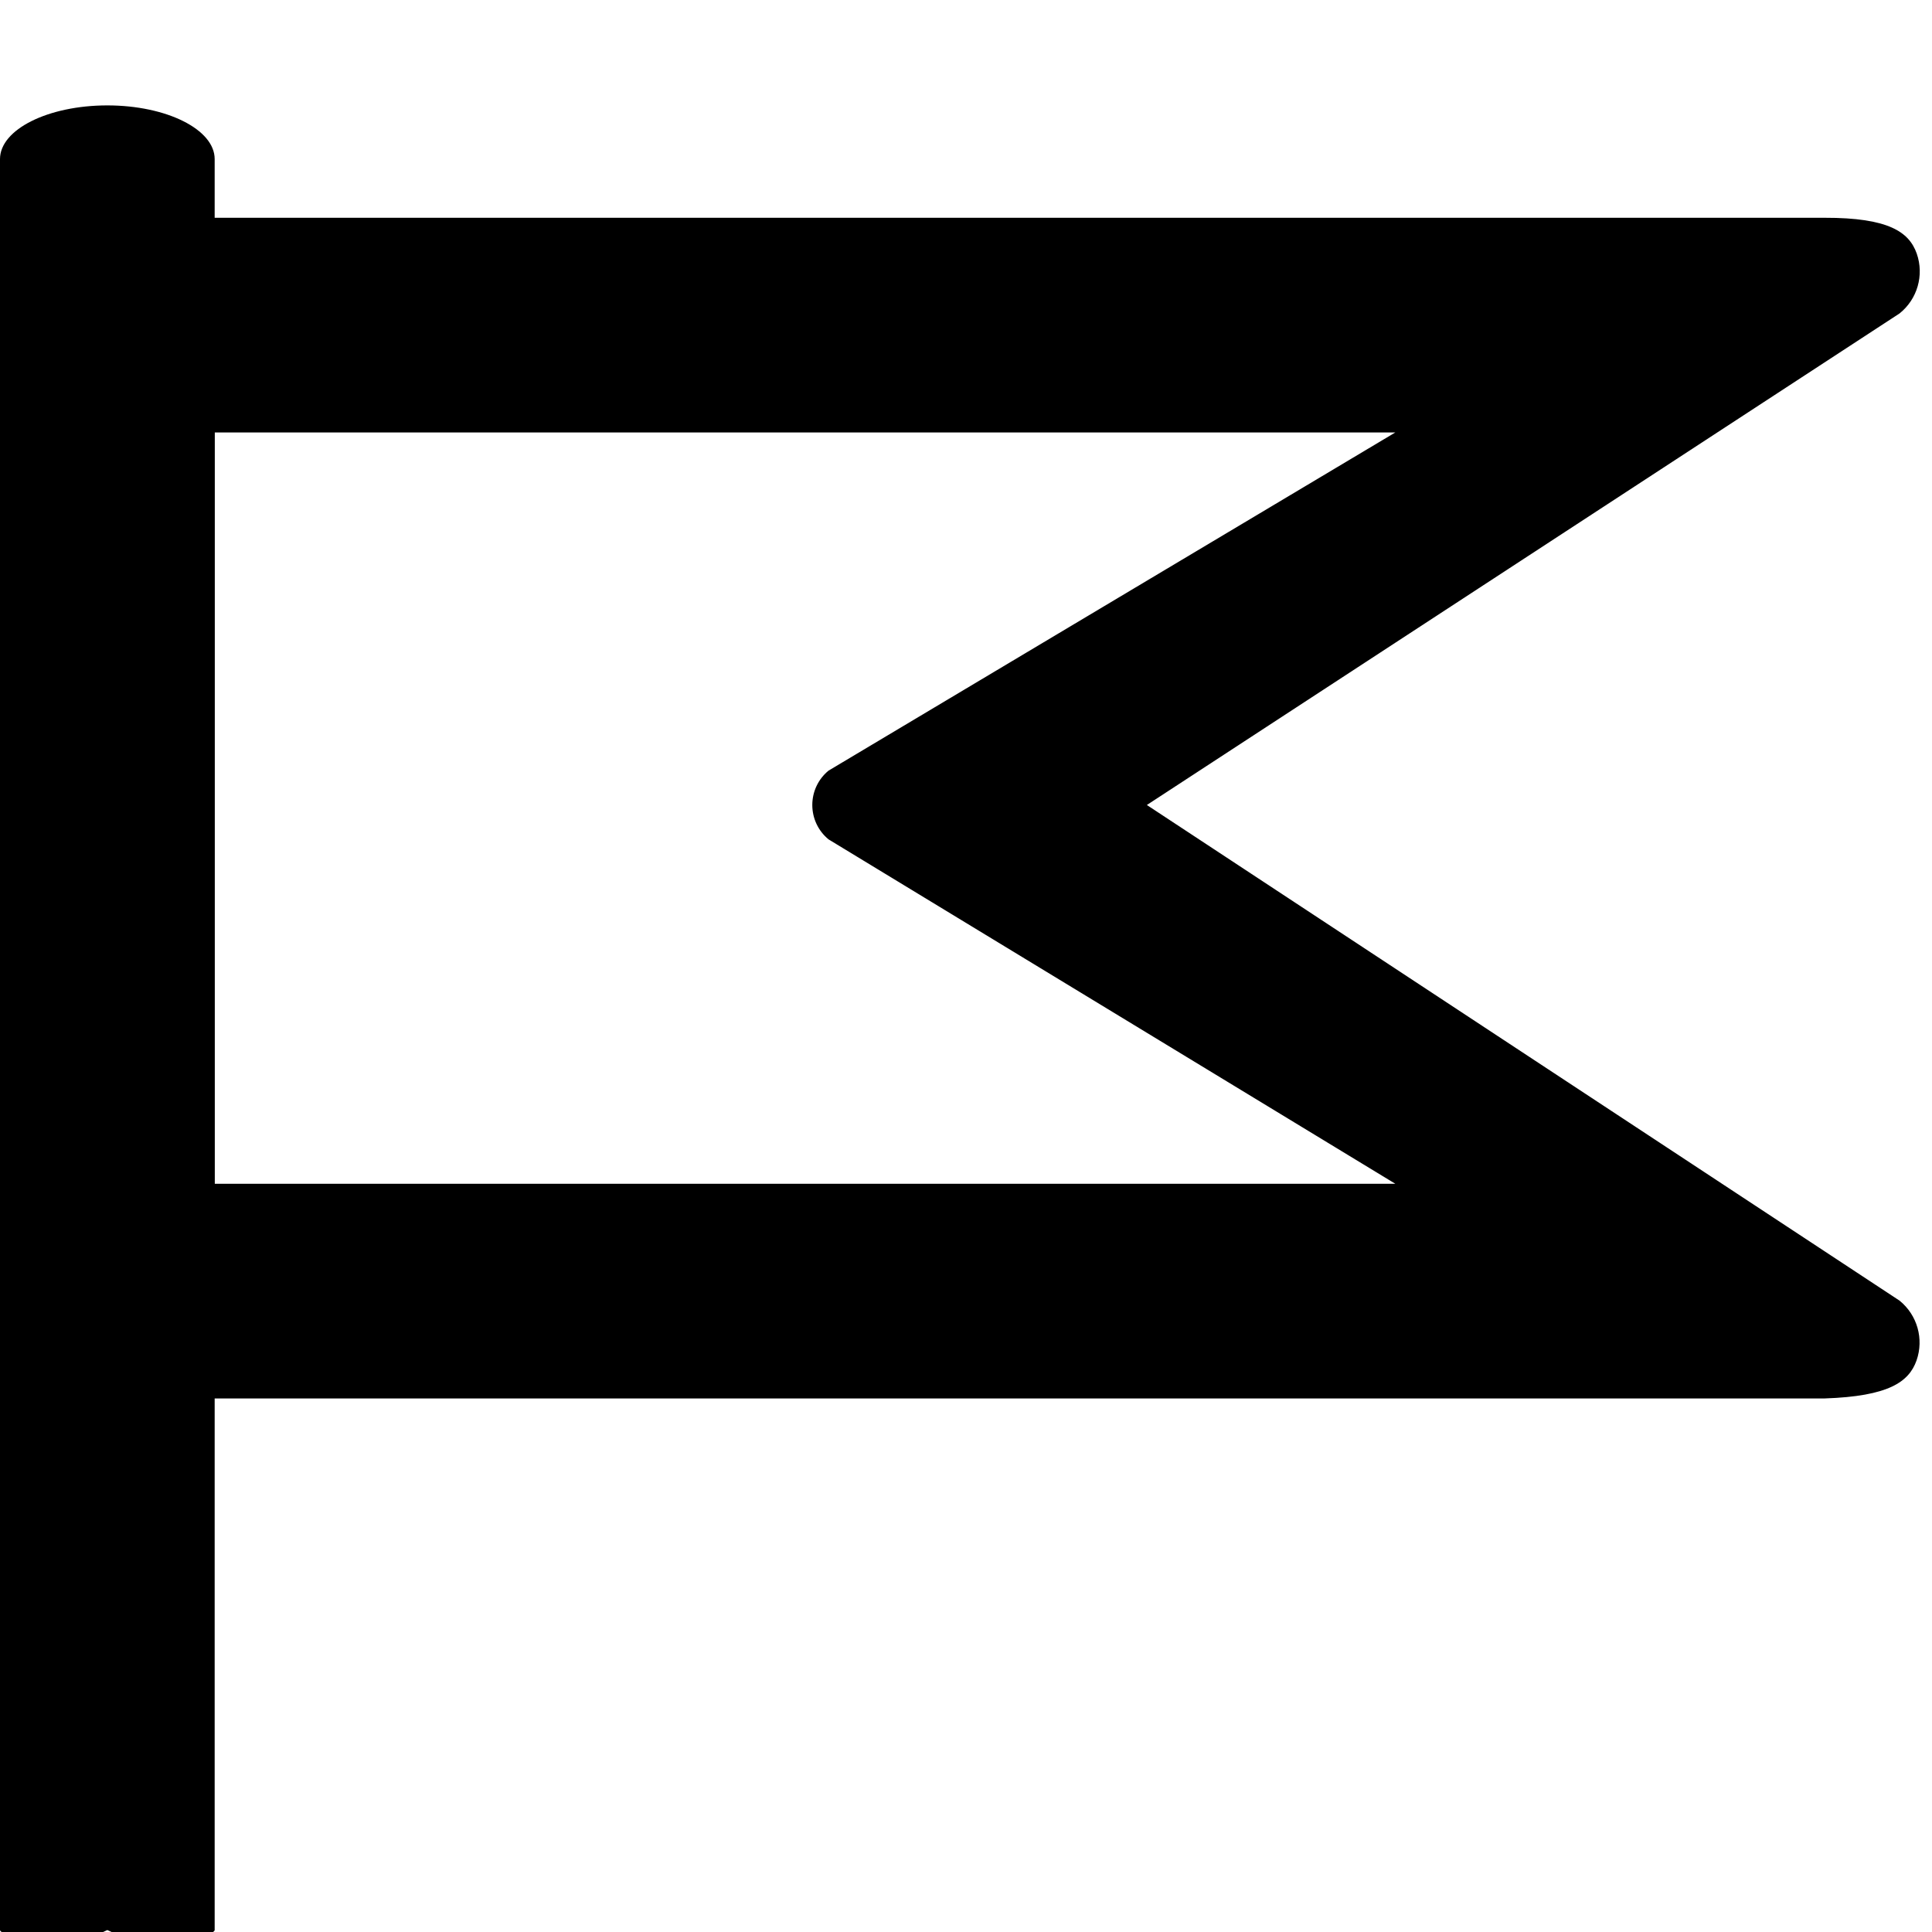
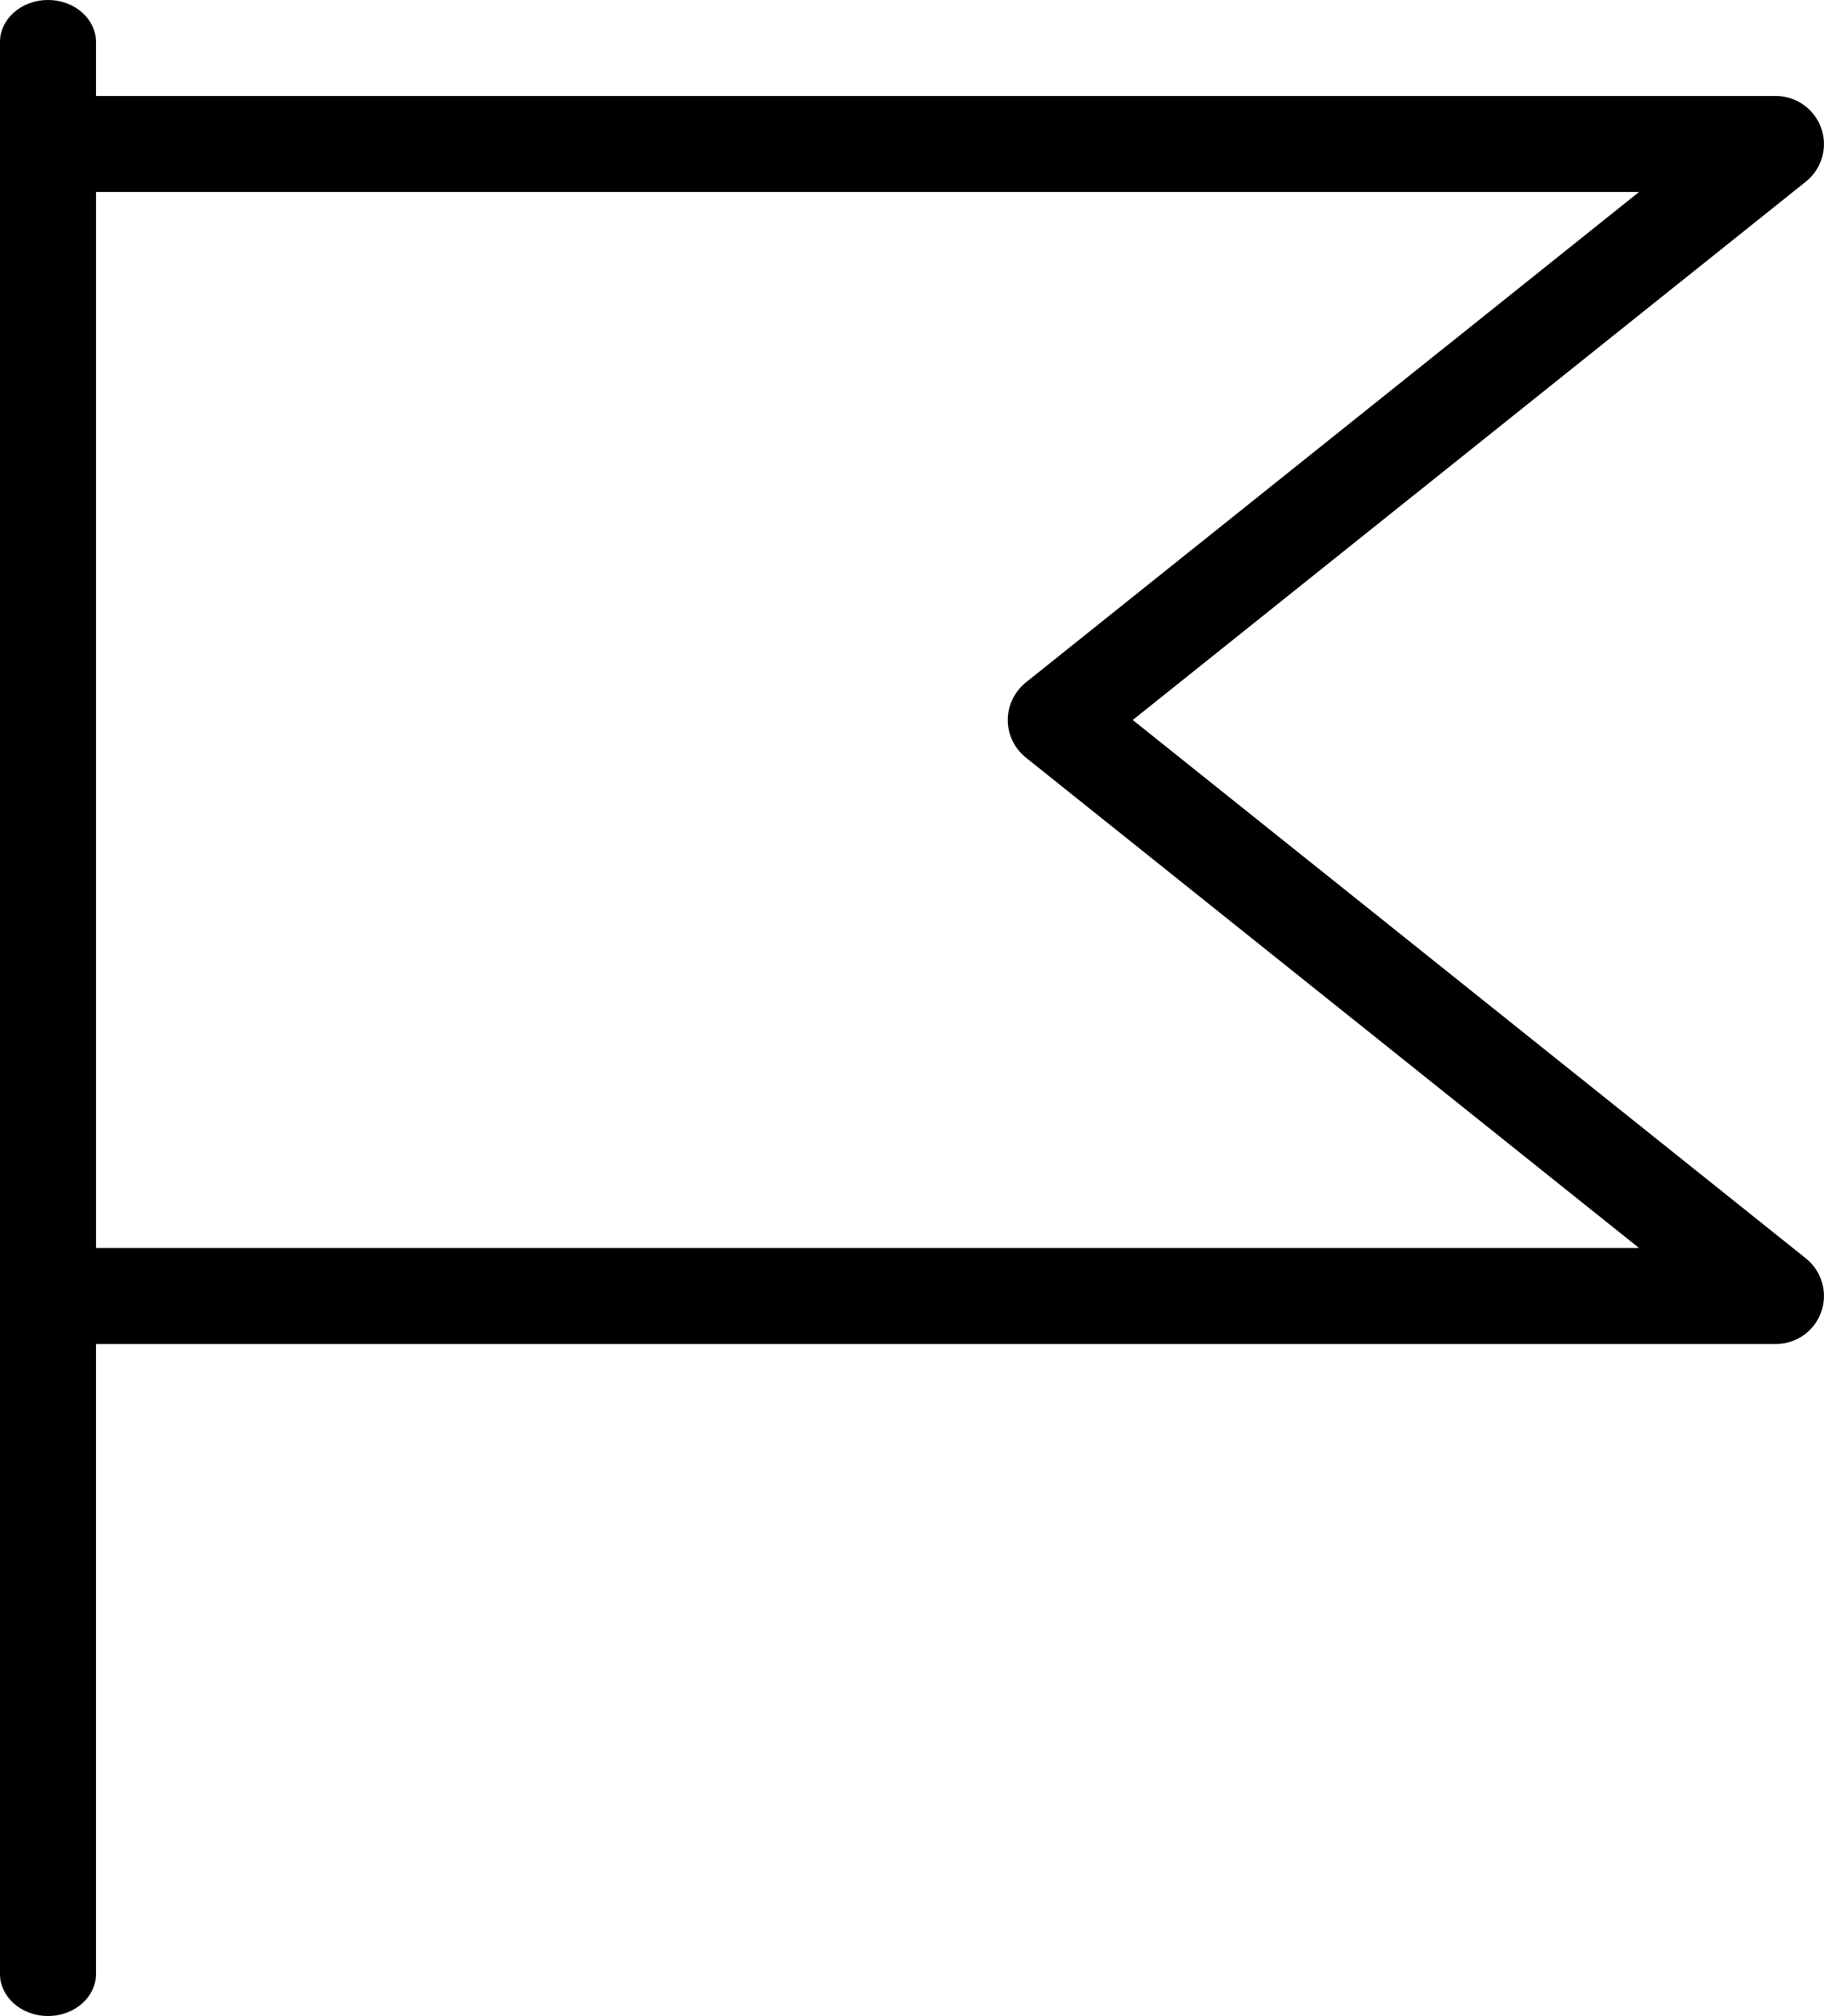
- <svg xmlns="http://www.w3.org/2000/svg" width="18px" height="18px" viewBox="0 0 18 18" version="1.1">
-   <path d="M10.685,7.5 L17.698,2.92 C17.864,2.787 17.928,2.564 17.858,2.363 C17.787,2.162 17.597,2.028 17,2.029 L2,2.029 C1.224,2.029 1,2.252 1,2.529 L1,12.029 C1,12.786 1.224,13.009 2,13.029 L17,13.029 C17.597,13.009 17.785,12.875 17.856,12.675 C17.926,12.474 17.863,12.252 17.698,12.118 L10.685,7.5 Z M2,11.029 L2,4.029 L13,4.029 L7.719,7.18 C7.623,7.259 7.568,7.376 7.568,7.5 C7.568,7.624 7.623,7.741 7.719,7.82 L13,11.029 L2,11.029 Z" />
-   <path d="M1,0.982 C0.448,0.982 0,1.206 0,1.482 L0,17.982 C0,18.023 0.448,18.247 1,17.982 C1.552,18.247 2,18.023 2,17.982 L2,1.482 C2,1.206 1.552,0.982 1,0.982 Z" />
+ <svg xmlns="http://www.w3.org/2000/svg" width="19px" height="21px" viewBox="0 0 19 21" version="1.1">
+   <path d="M11.8,7.5 L18.813,1.891 C18.979,1.758 19.042,1.536 18.972,1.335 C18.901,1.135 18.712,1 18.5,1 L0.5,1 C0.224,1 0,1.224 0,1.5 L0,13.5 C0,13.776 0.224,14 0.5,14 L18.5,14 C18.712,14 18.901,13.866 18.972,13.666 C19.042,13.465 18.979,13.242 18.813,13.109 L11.8,7.5 Z M1,13 L1,2 L17.074,2 L10.686,7.109 C10.568,7.205 10.498,7.348 10.498,7.5 C10.498,7.652 10.567,7.795 10.686,7.891 L17.074,13 L1,13 Z" id="Shape" />
+   <path d="M0.5,0 C0.224,0 0,0.196 0,0.438 L0,20.562 C0,20.804 0.224,21 0.5,21 C0.776,21 1,20.804 1,20.562 L1,0.438 C1,0.196 0.776,0 0.5,0 Z" id="Shape" />
</svg>
